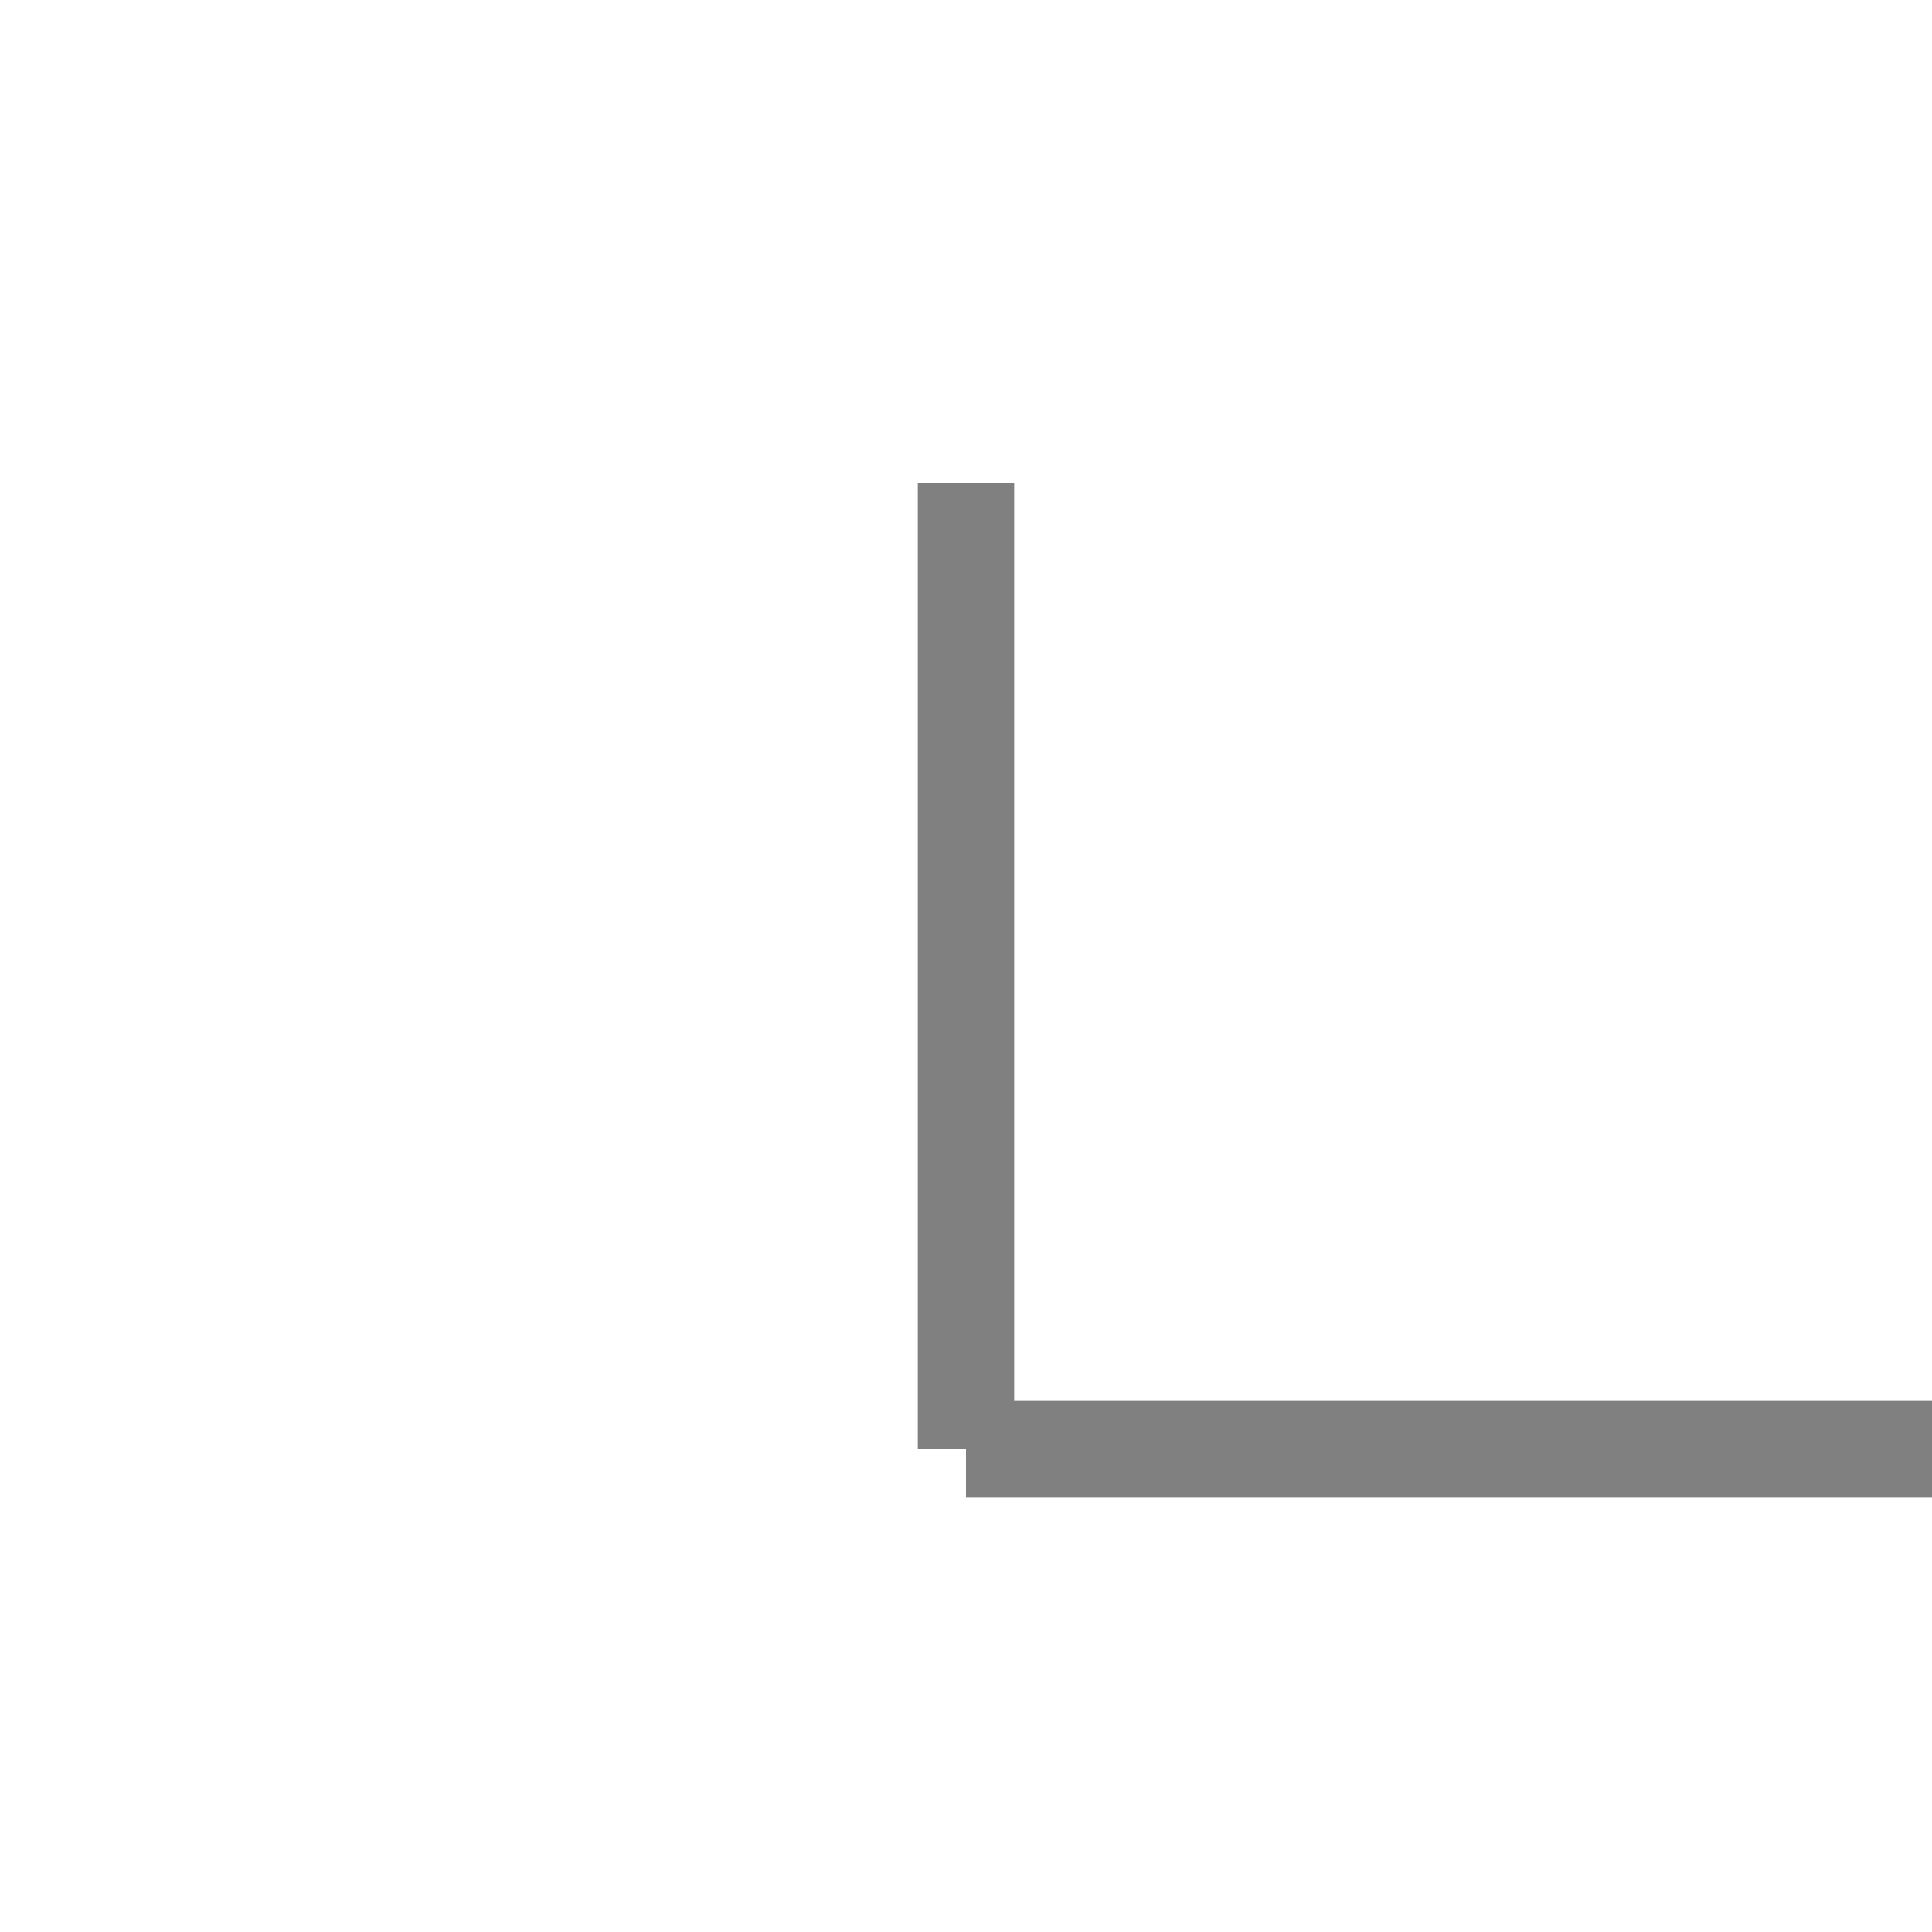
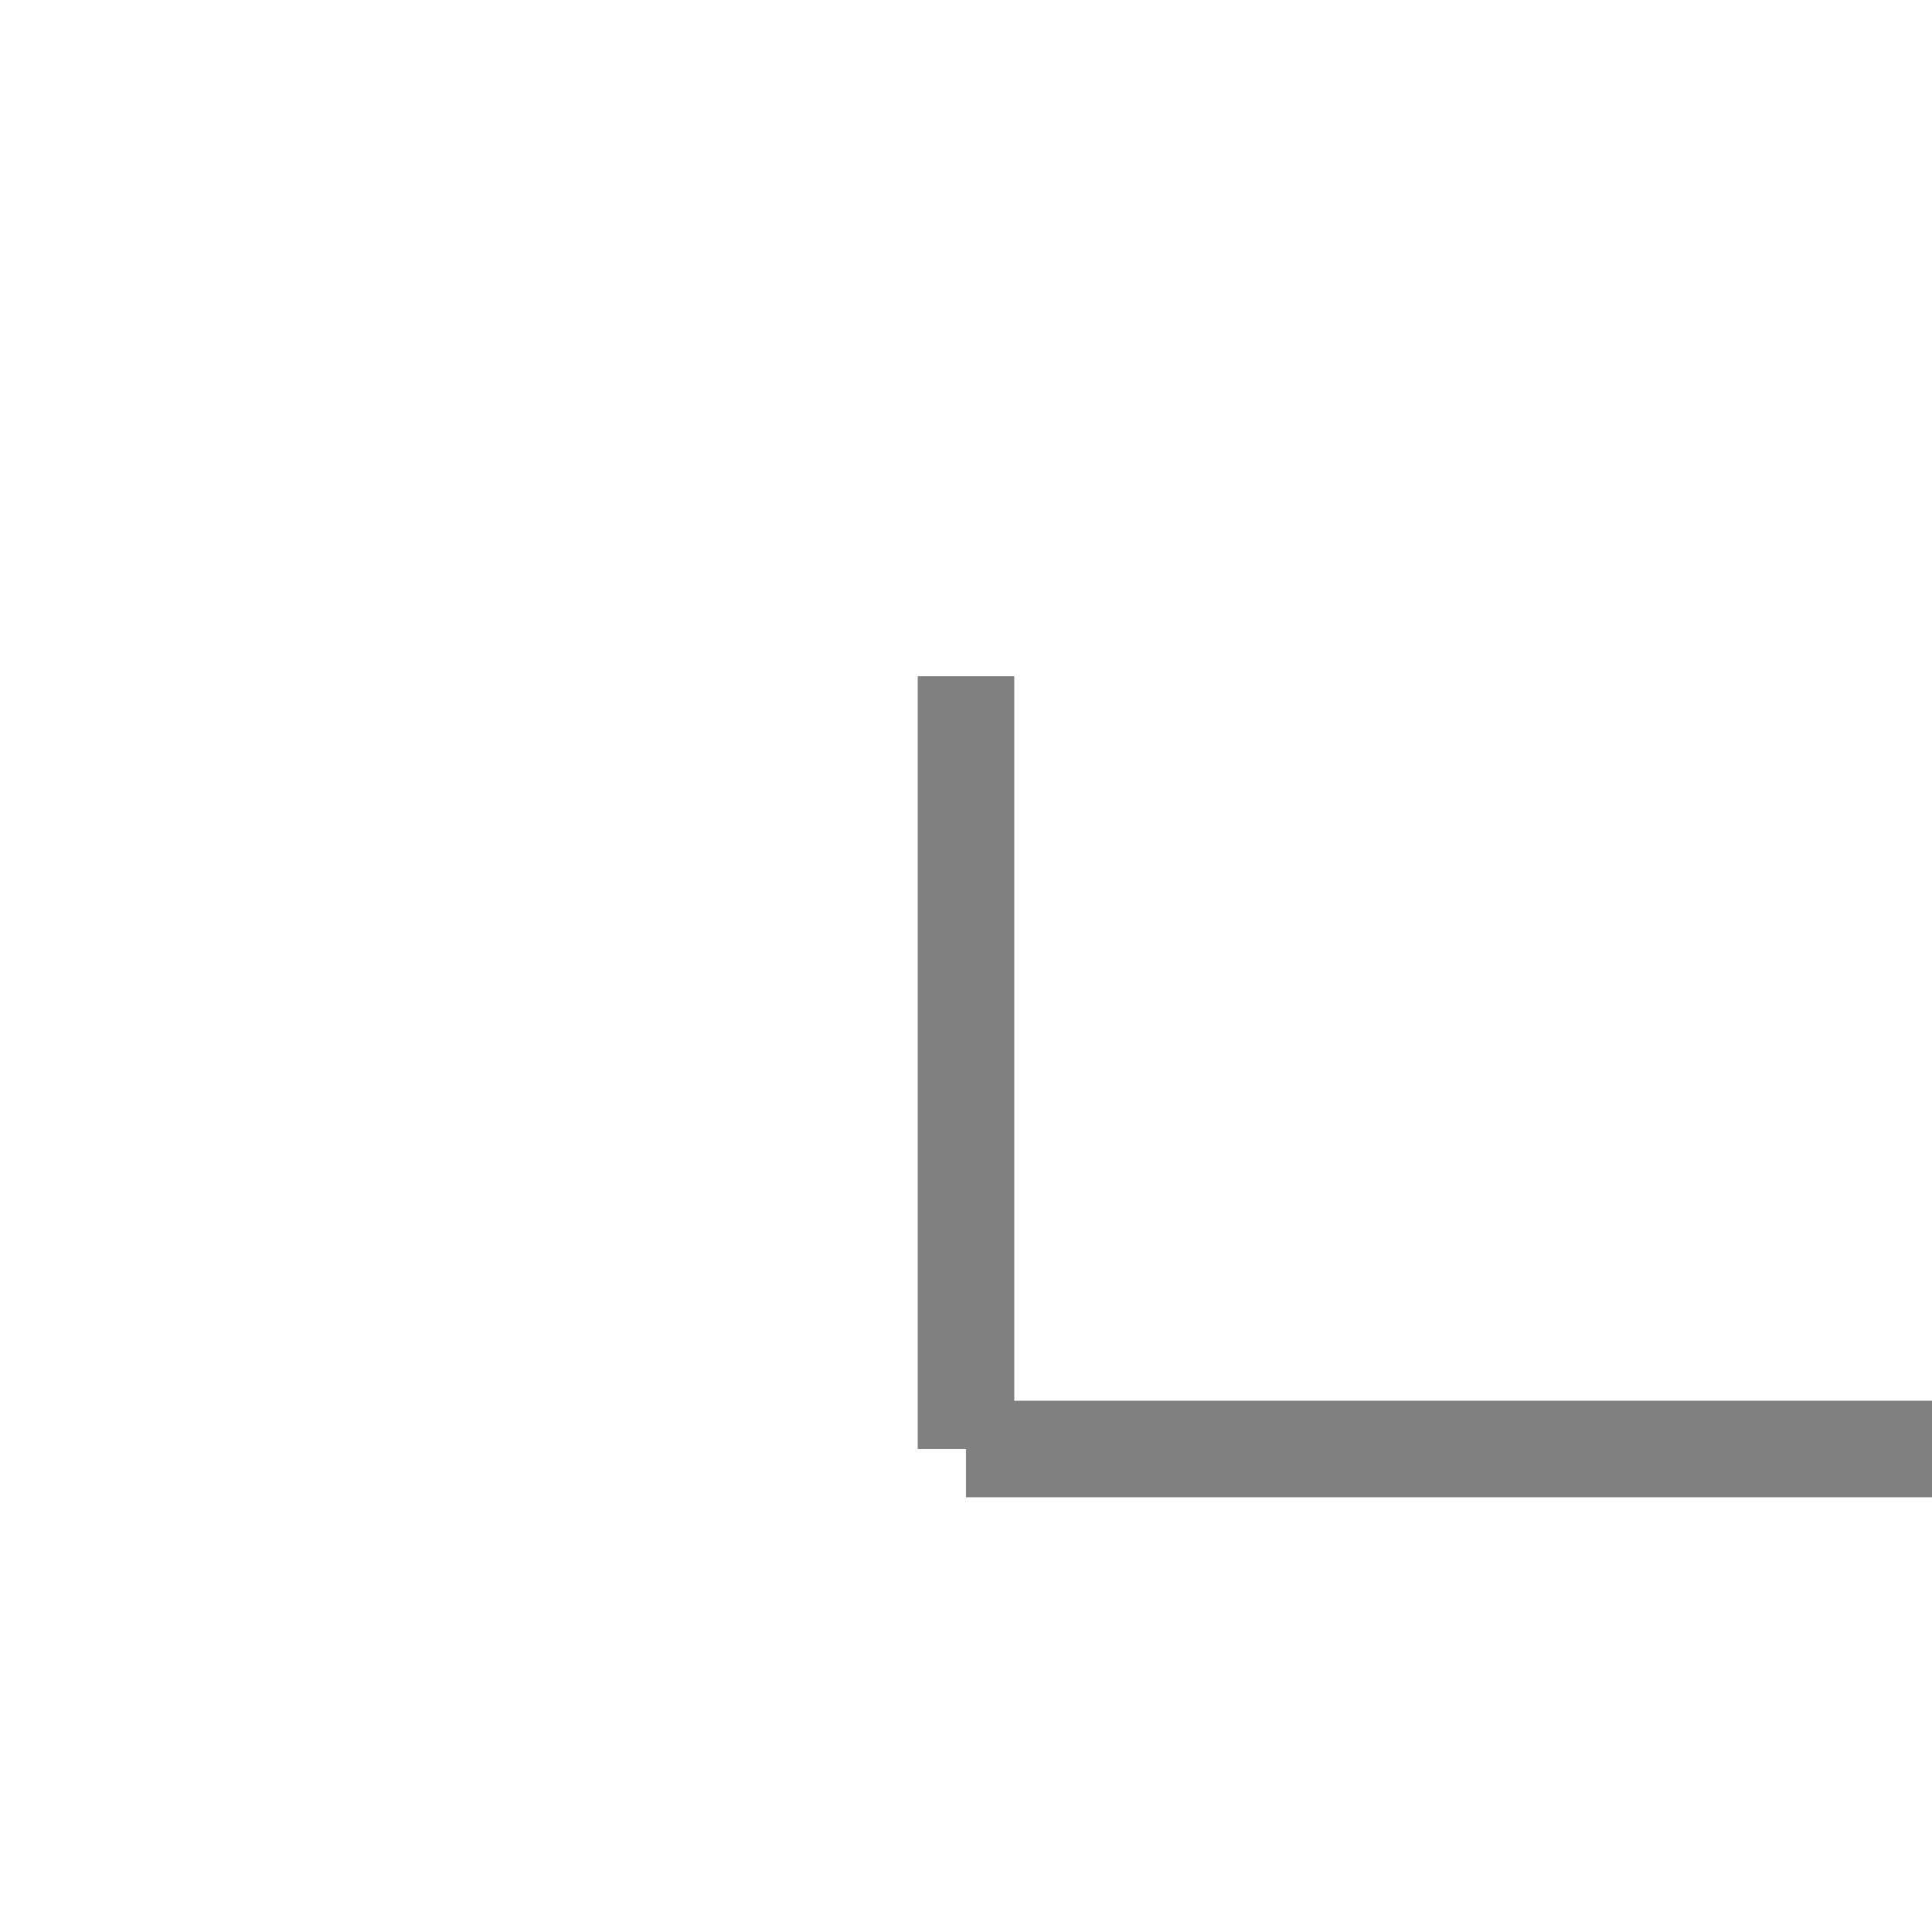
<svg xmlns="http://www.w3.org/2000/svg" class="angle-icon" viewBox="0 0 20 20">
-   <line x1="10" y1="5" x2="10" y2="15" stroke="gray" stroke-width="1px" />
+   <line x1="10" y1="7" x2="10" y2="15" stroke="gray" stroke-width="1px" />
  <line x1="10" y1="15" x2="20" y2="15" stroke="gray" stroke-width="1px" />
</svg>
